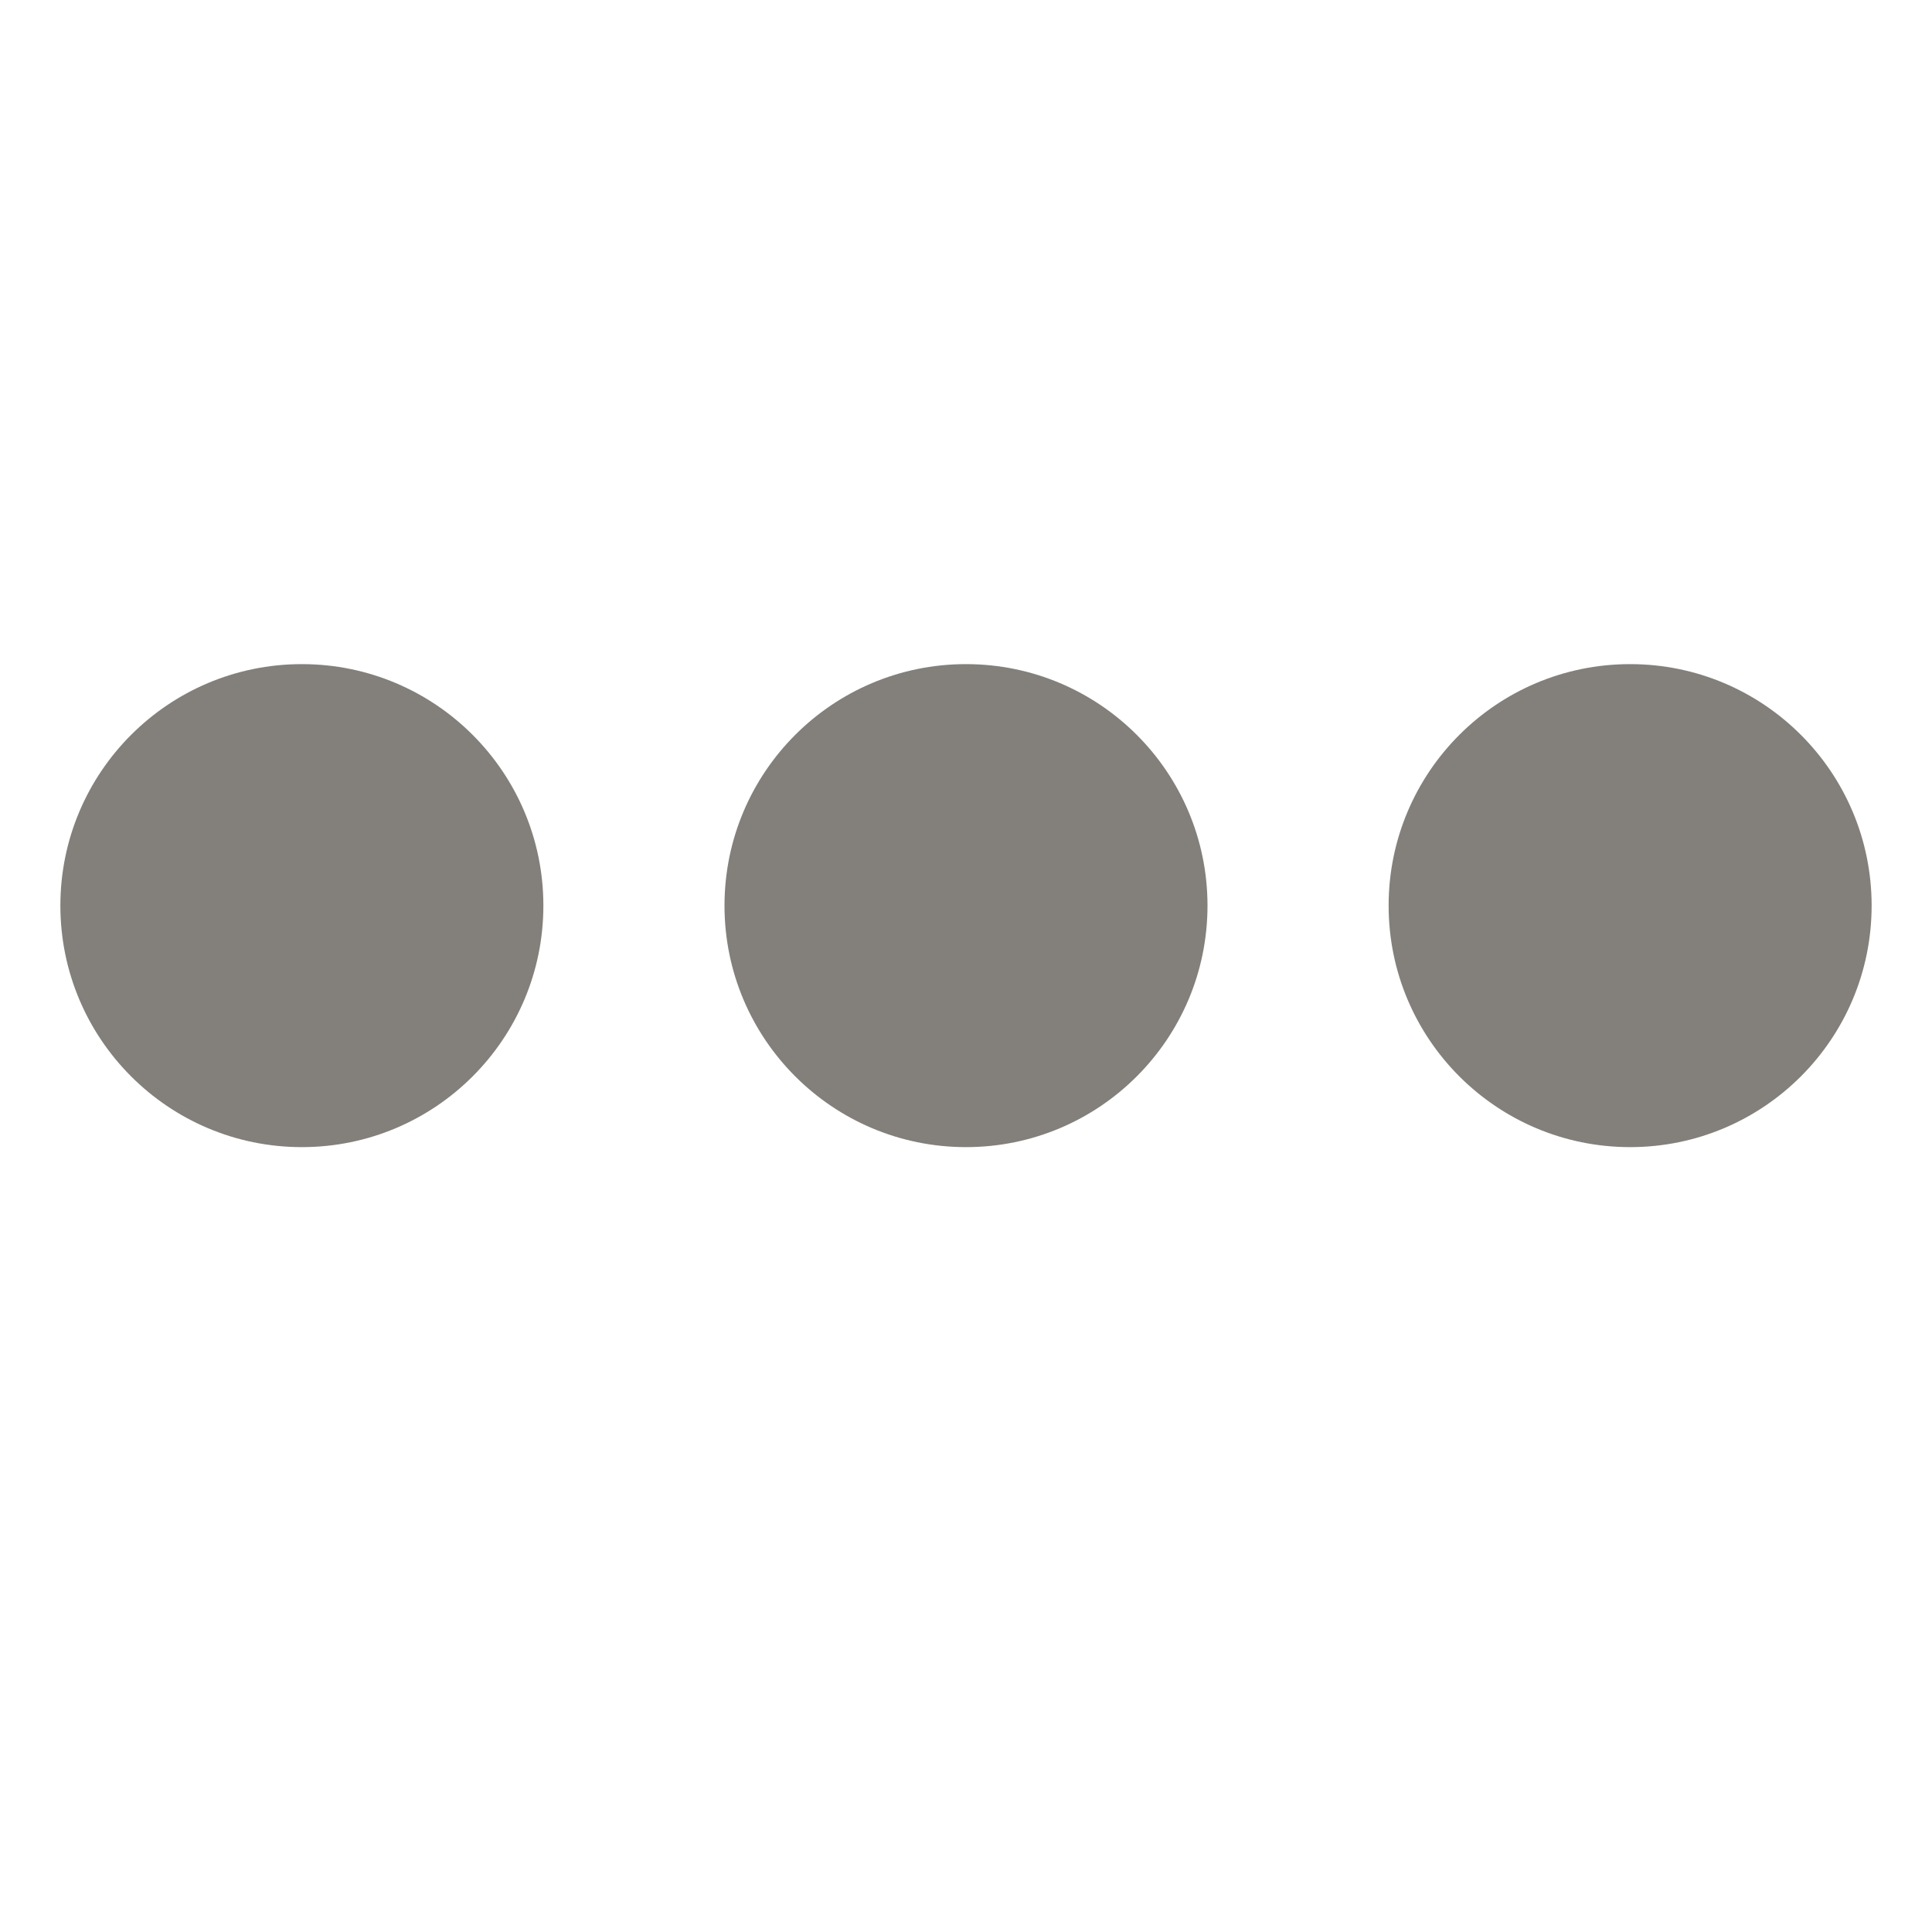
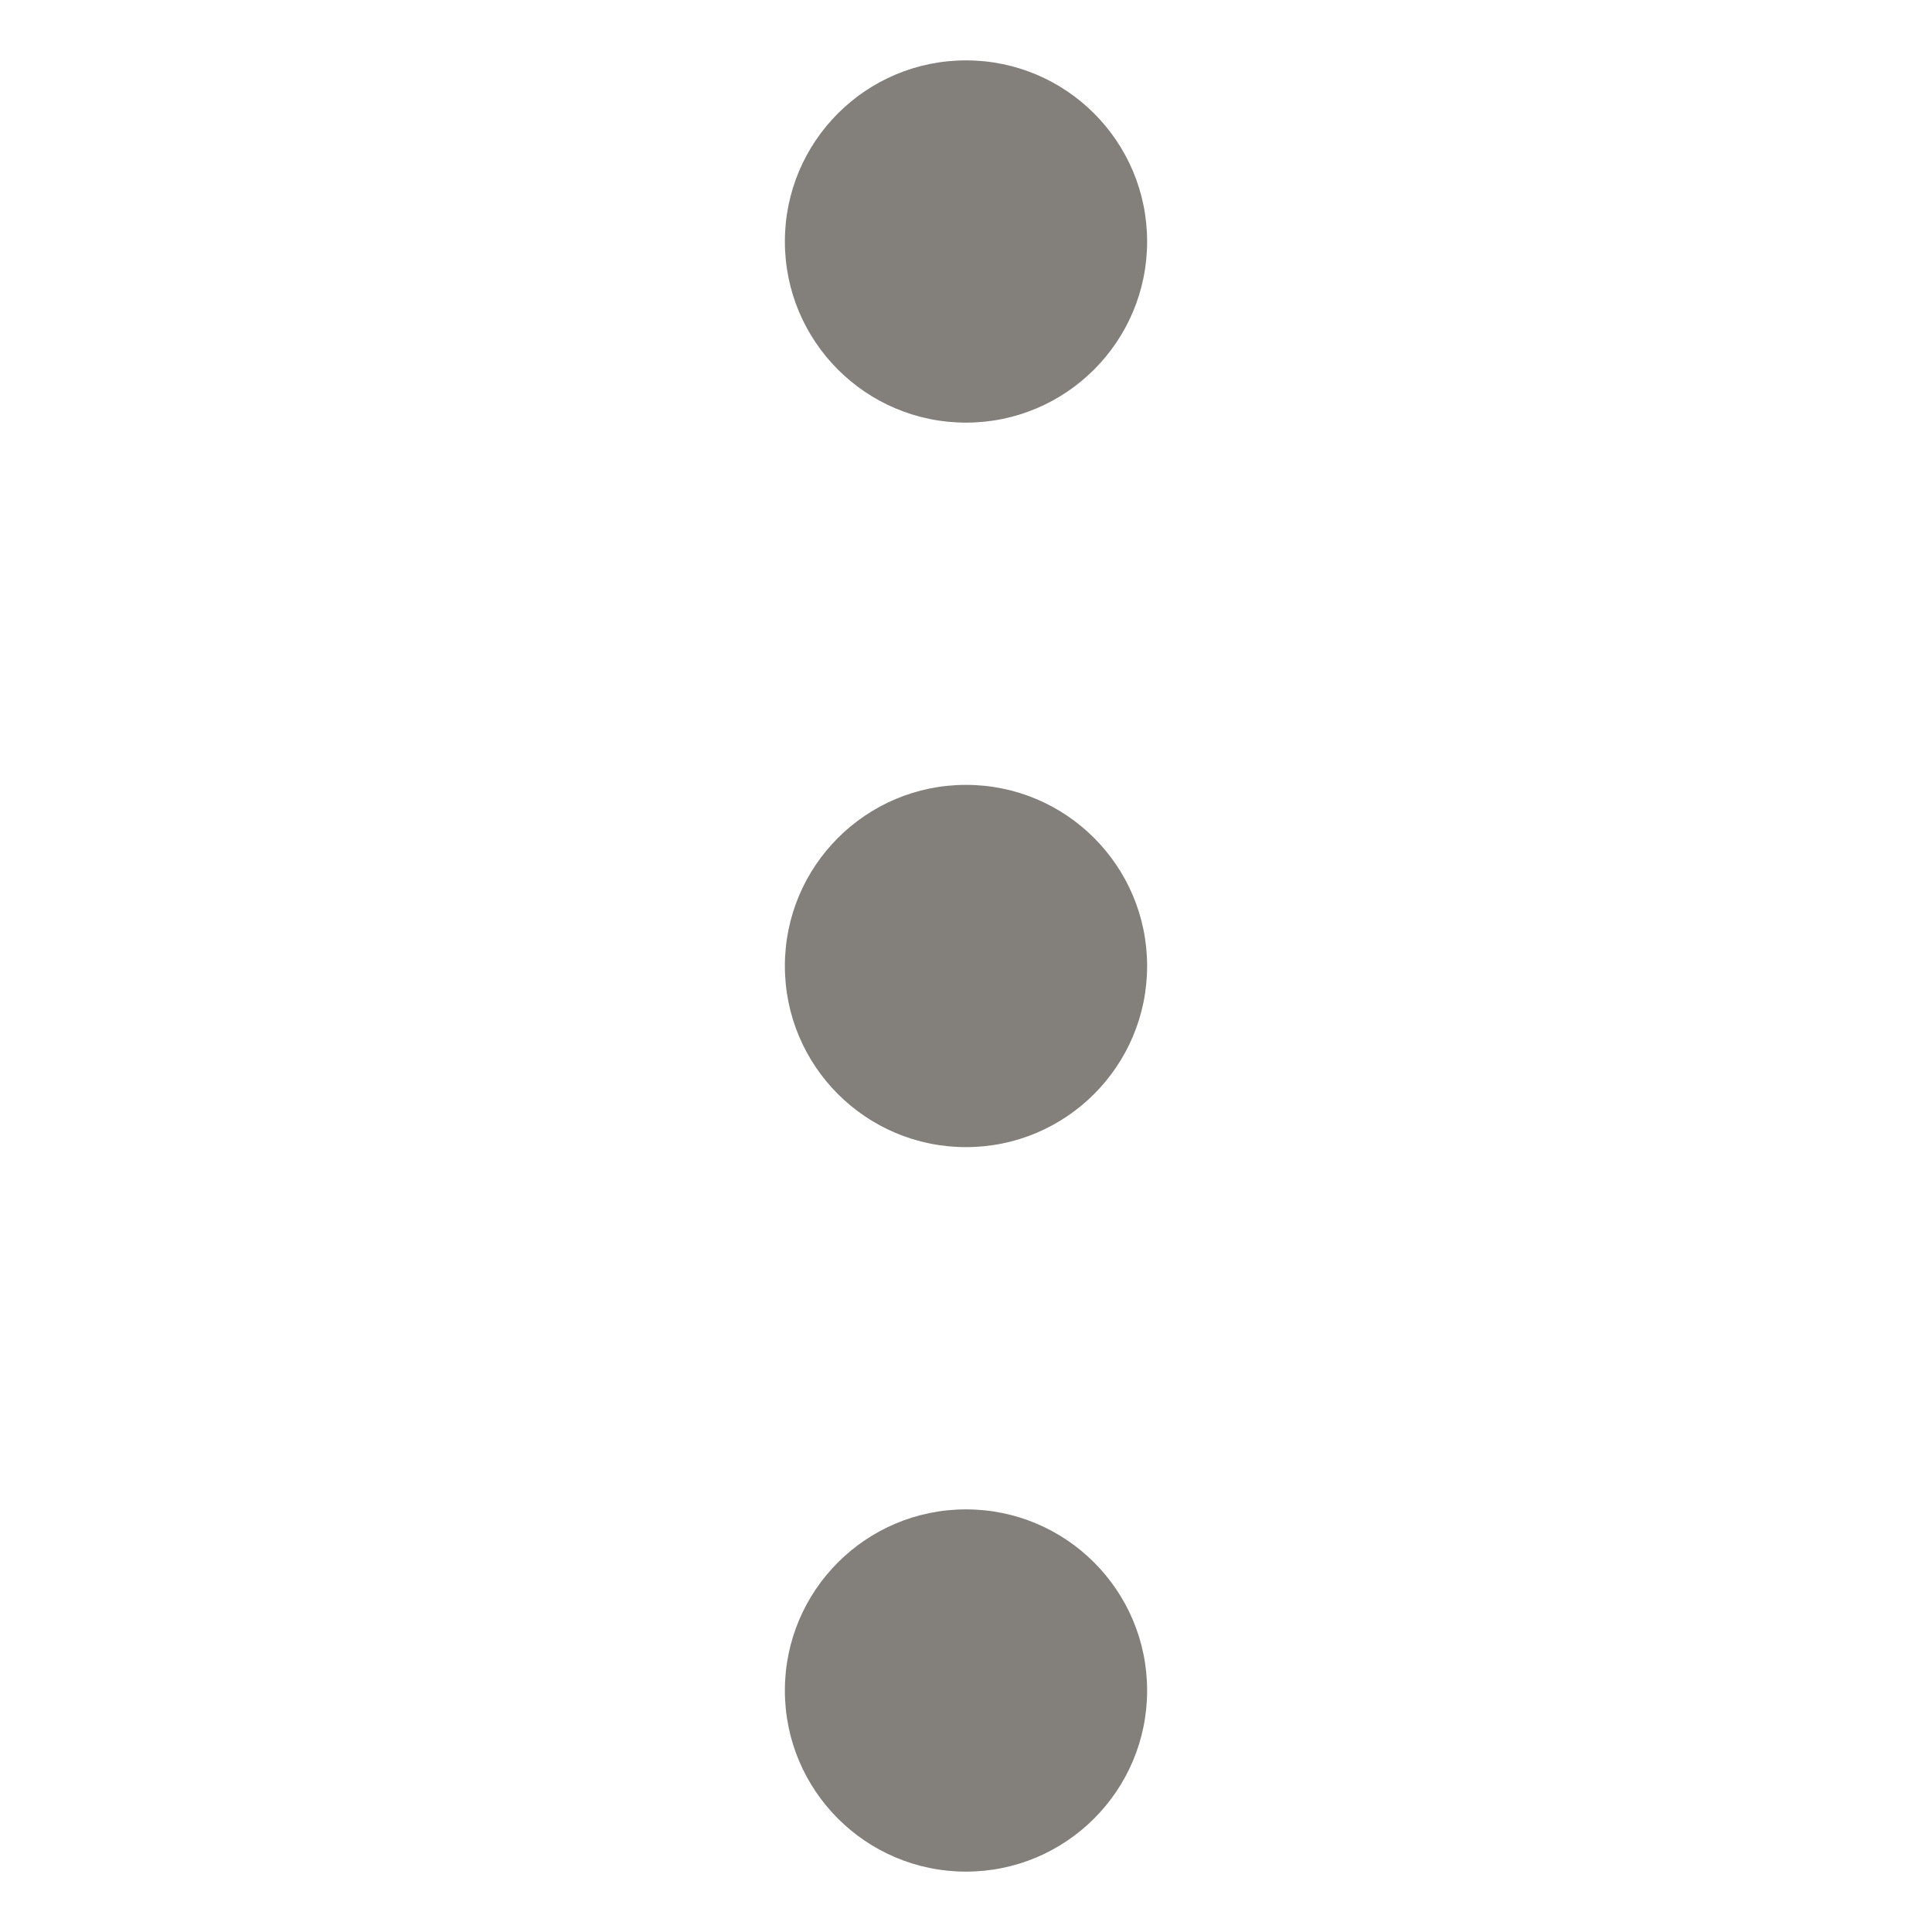
<svg xmlns="http://www.w3.org/2000/svg" width="32" height="32" viewBox="0 0 32 32" fill="none">
-   <circle cx="5" cy="15" r="4" fill="#83807C" />
-   <circle cx="27" cy="15" r="4" fill="#83807C" />
-   <circle cx="16" cy="15" r="4" fill="#83807C" />
+   <circle cx="16" cy="4" r="3" transform="rotate(-90 16 4)" fill="#83807C" />
+   <circle cx="16" cy="16" r="3" transform="rotate(-90 16 16)" fill="#83807C" />
+   <circle cx="16" cy="28" r="3" transform="rotate(-90 16 28)" fill="#83807C" />
</svg>
